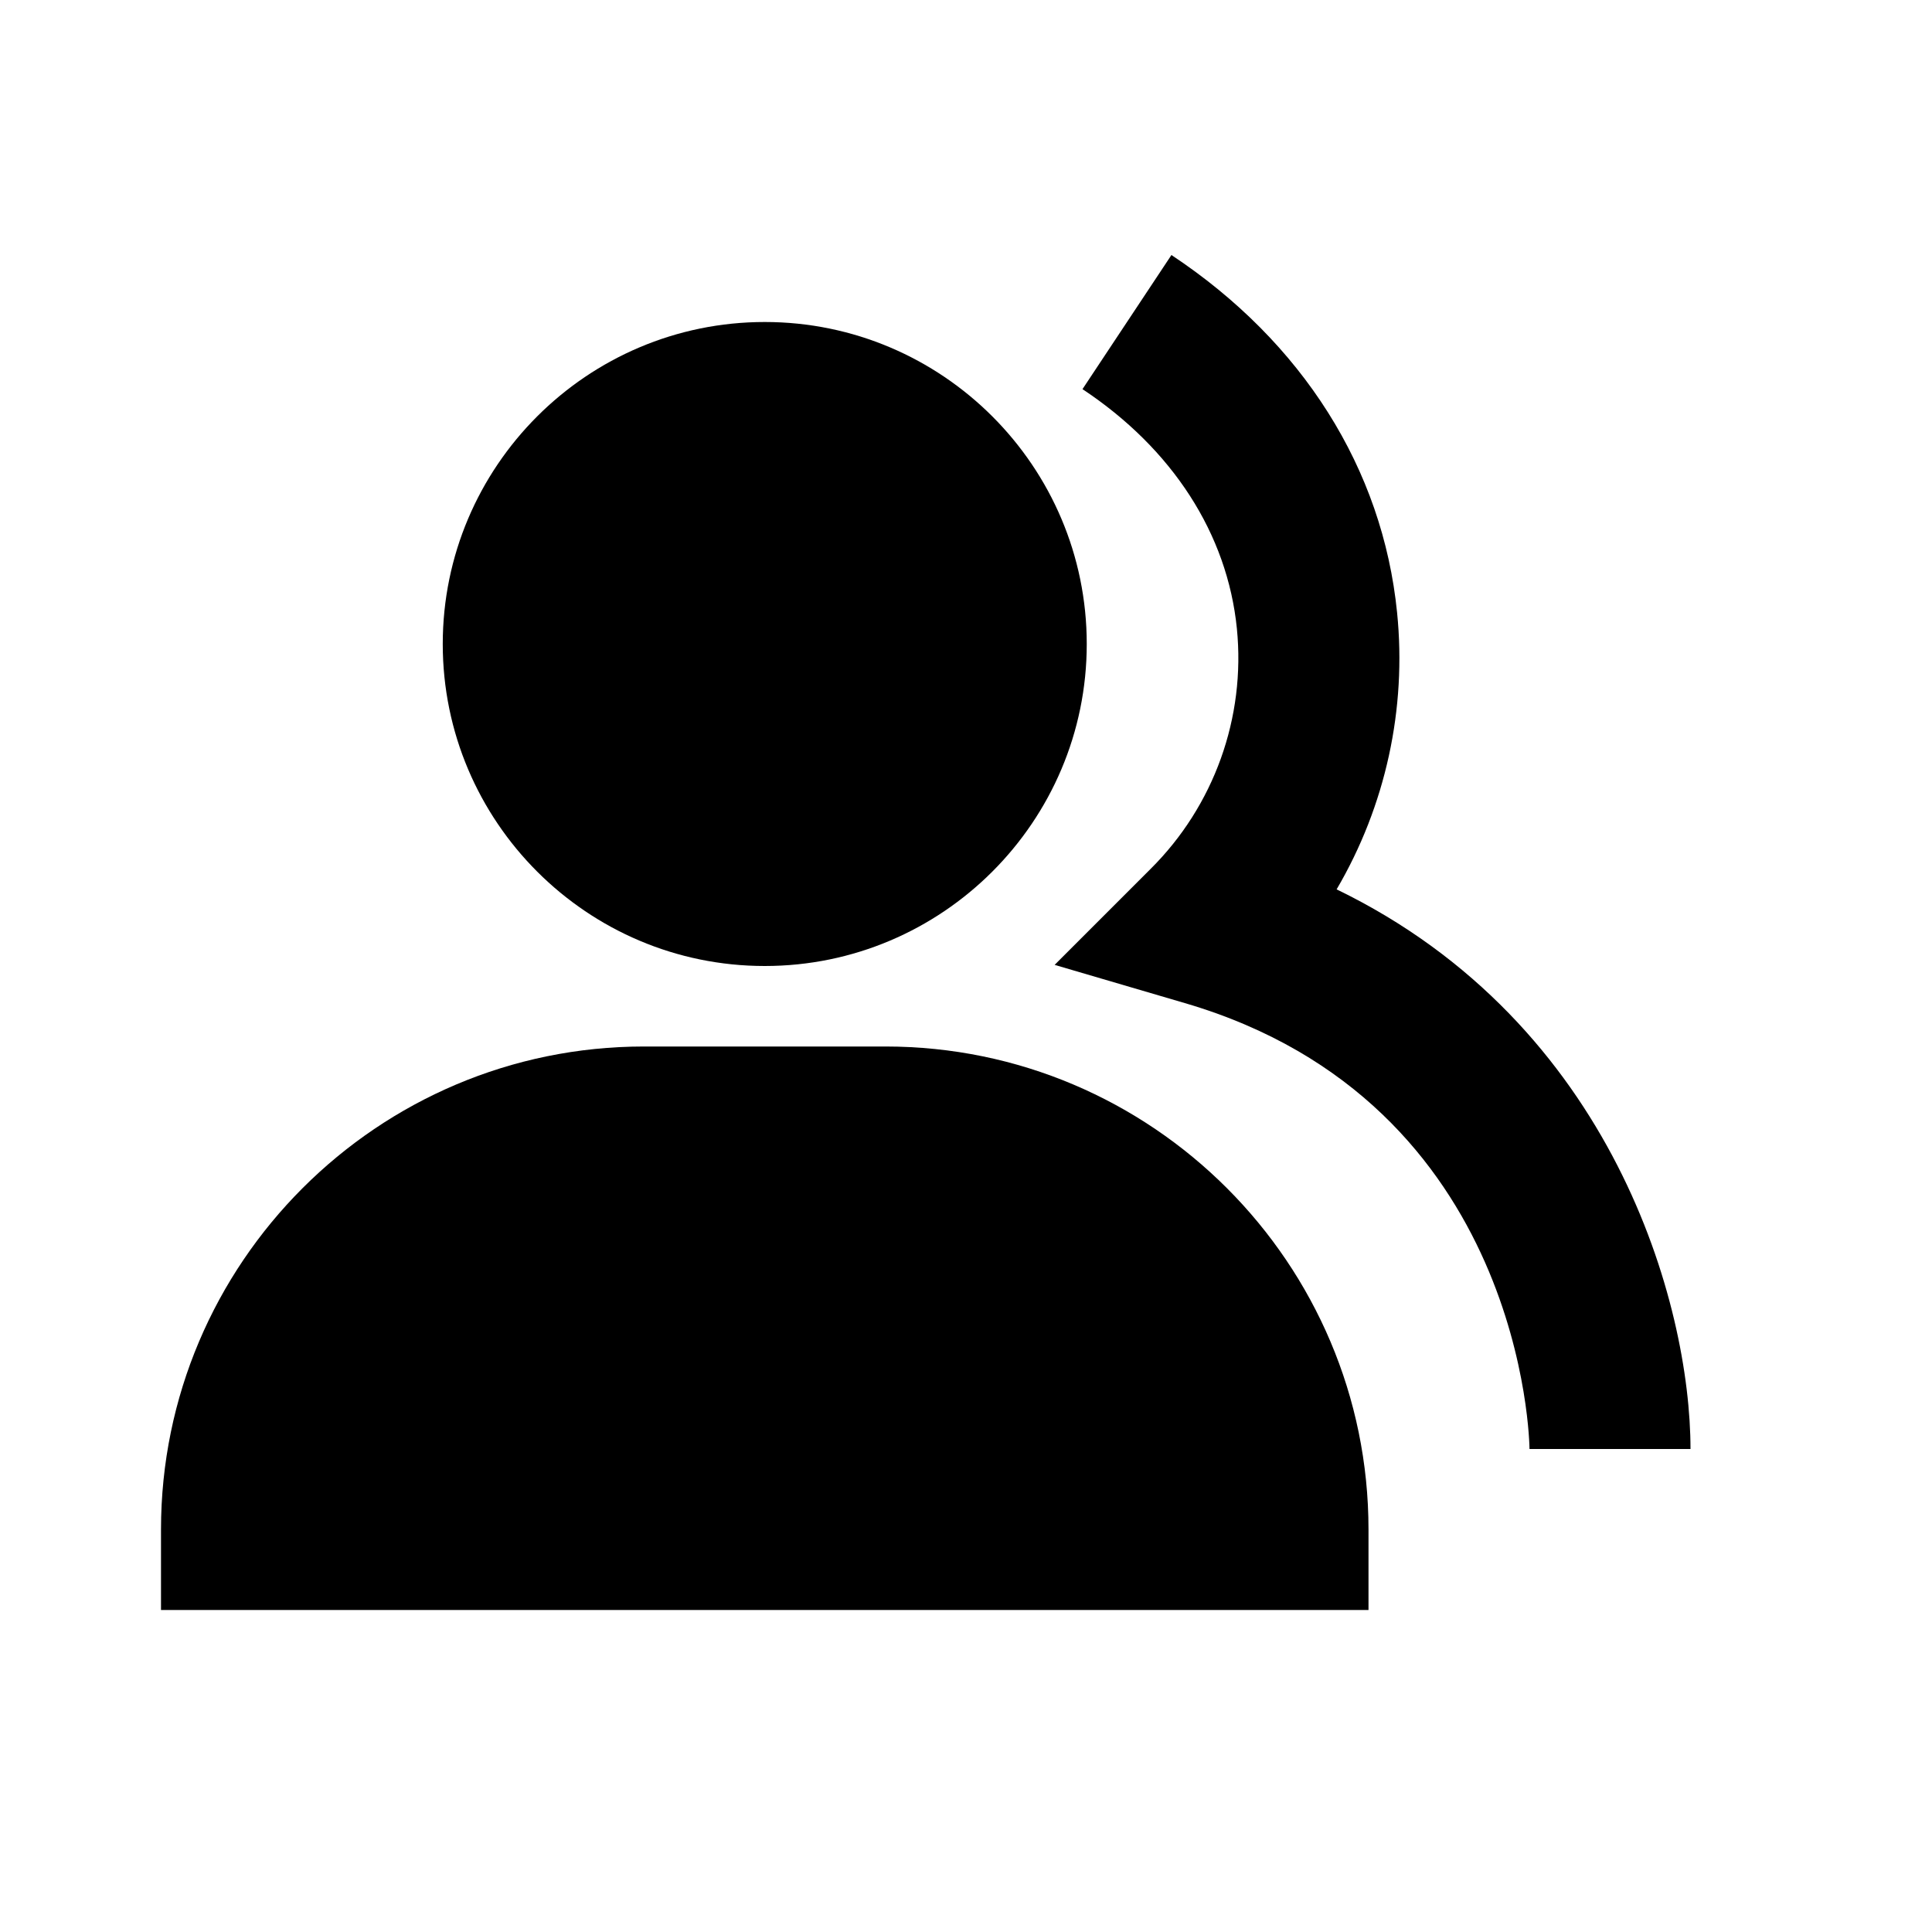
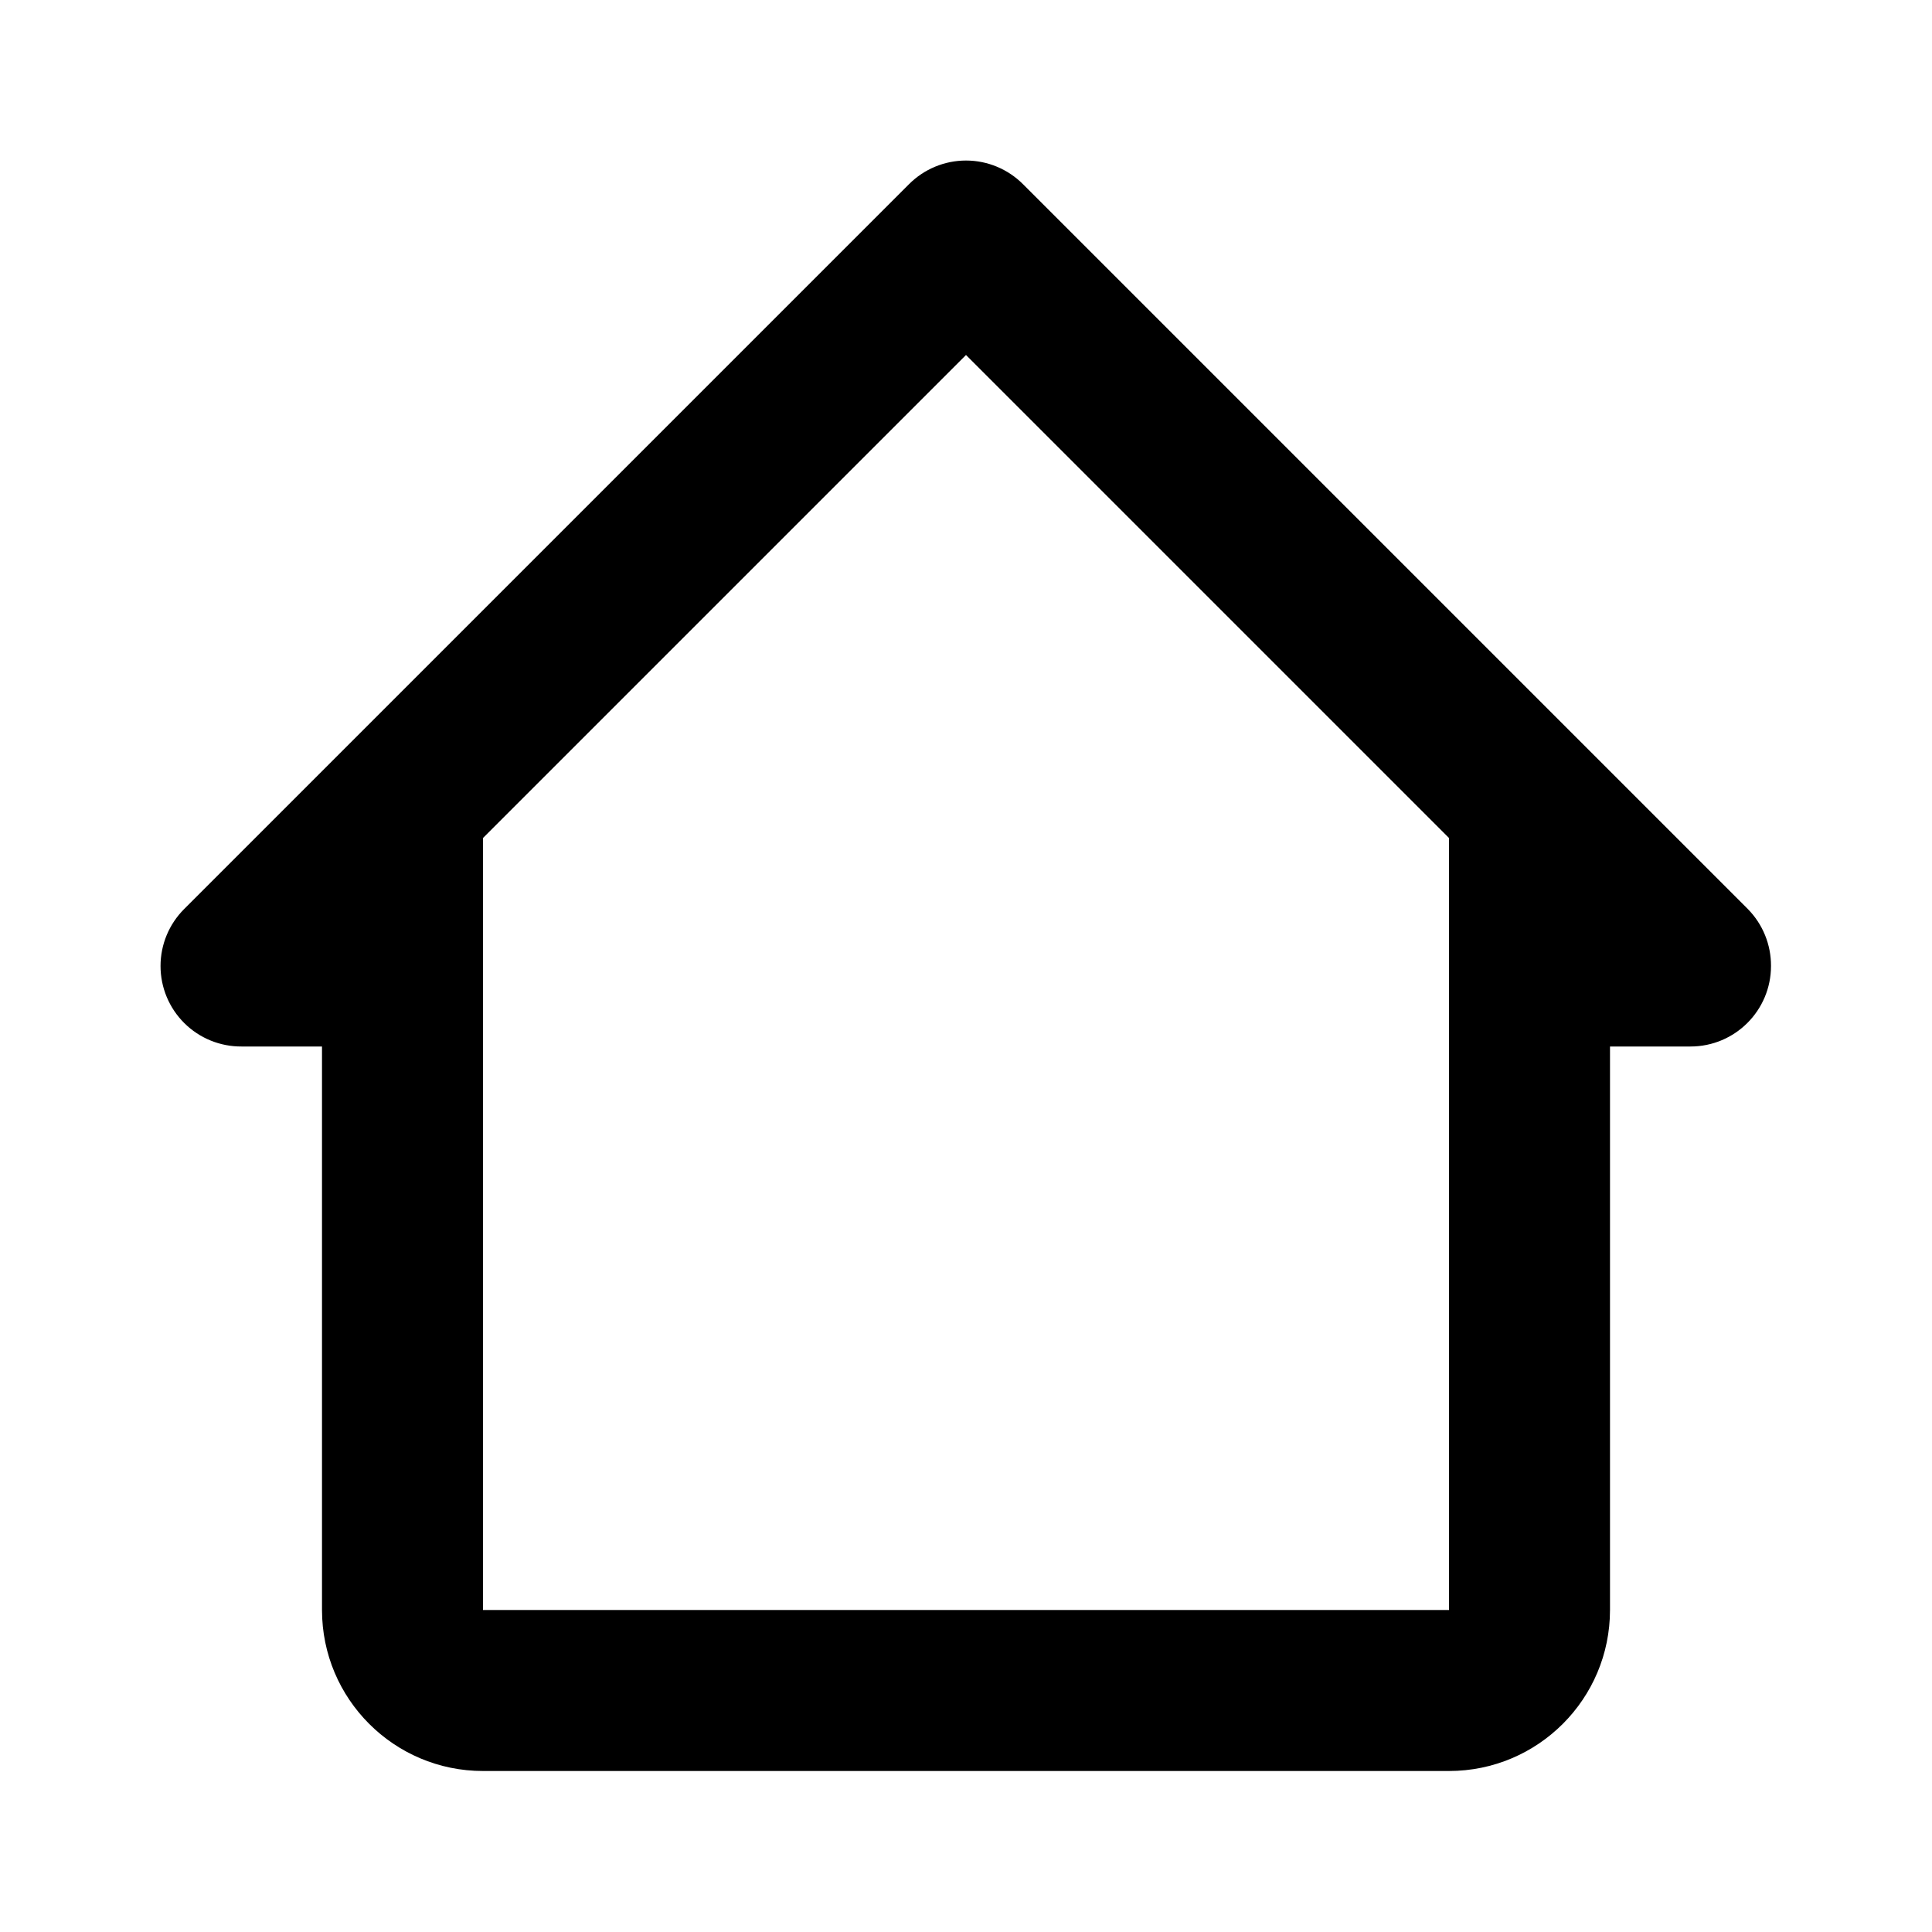
<svg xmlns="http://www.w3.org/2000/svg" width="24" height="24" viewBox="0 0 24 24" style="fill: rgba(0, 0, 0, 1);transform: ;msFilter:;">
-   <path d="M9.5 12c2.206 0 4-1.794 4-4s-1.794-4-4-4-4 1.794-4 4 1.794 4 4 4zm1.5 1H8c-3.309 0-6 2.691-6 6v1h15v-1c0-3.309-2.691-6-6-6z" />
-   <path d="M16.604 11.048a5.67 5.67 0 0 0 .751-3.44c-.179-1.784-1.175-3.361-2.803-4.44l-1.105 1.666c1.119.742 1.8 1.799 1.918 2.974a3.693 3.693 0 0 1-1.072 2.986l-1.192 1.192 1.618.475C18.951 13.701 19 17.957 19 18h2c0-1.789-.956-5.285-4.396-6.952z" />
+   <path d="M12.71 2.29a1 1 0 0 0-1.42 0l-9 9a1 1 0 0 0 0 1.42A1 1 0 0 0 3 13h1v7a2 2 0 0 0 2 2h12a2 2 0 0 0 2-2v-7h1a1 1 0 0 0 1-1 1 1 0 0 0-.29-.71zM6 20v-9.59l6-6 6 6V20z" />
</svg>
